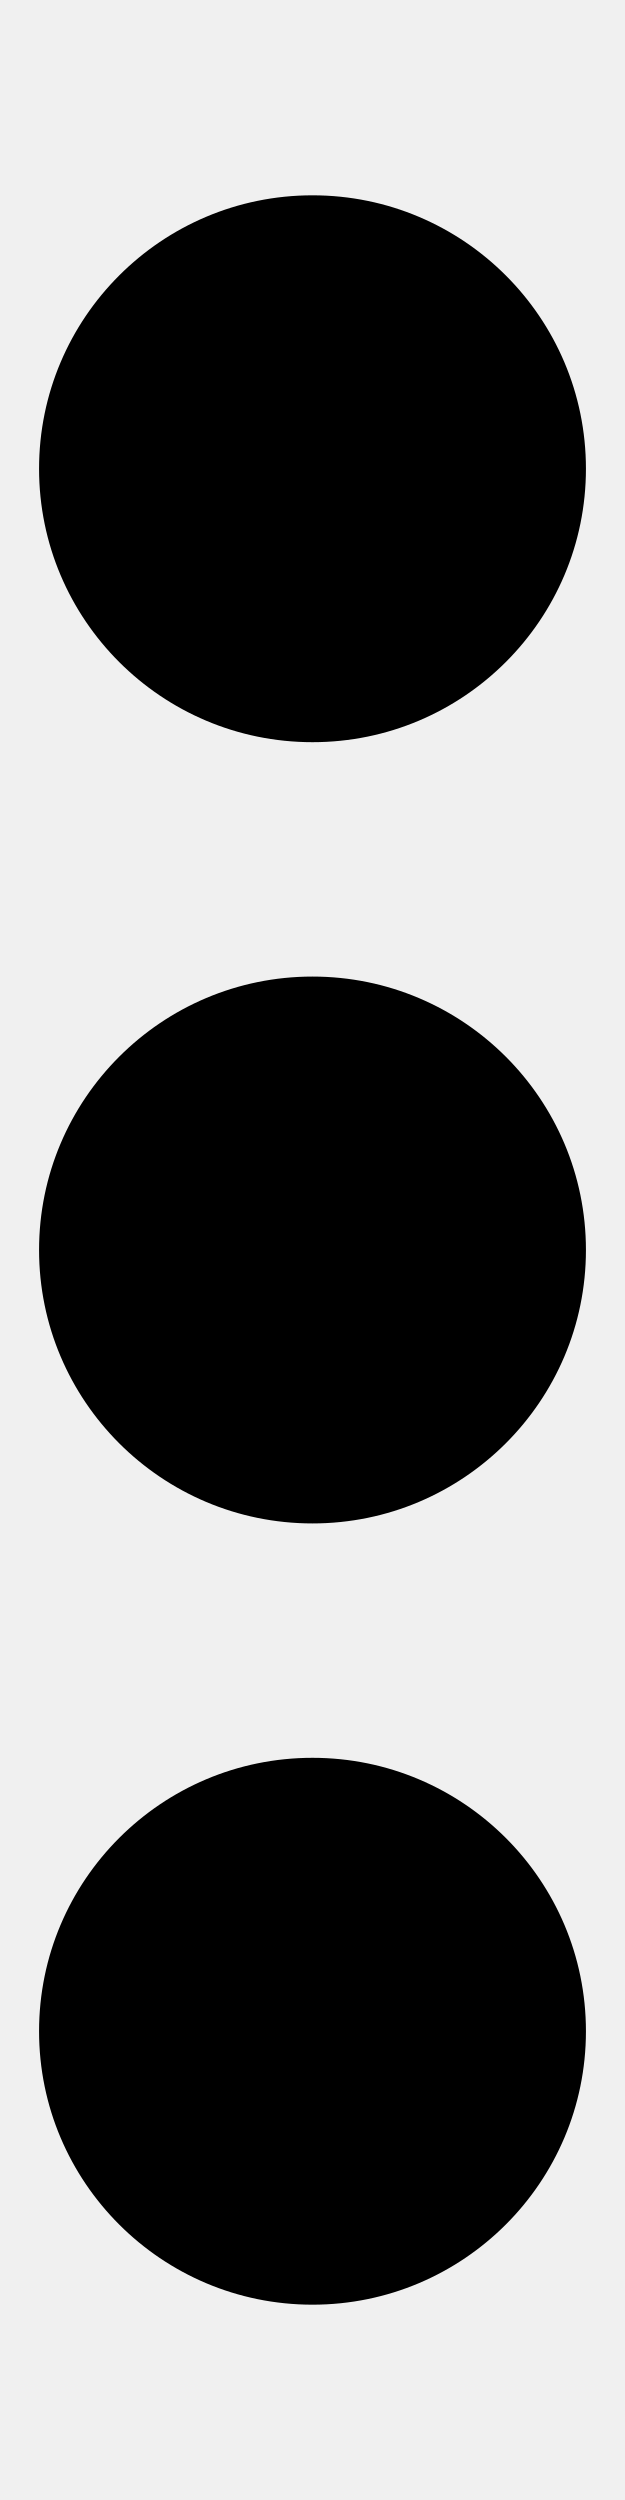
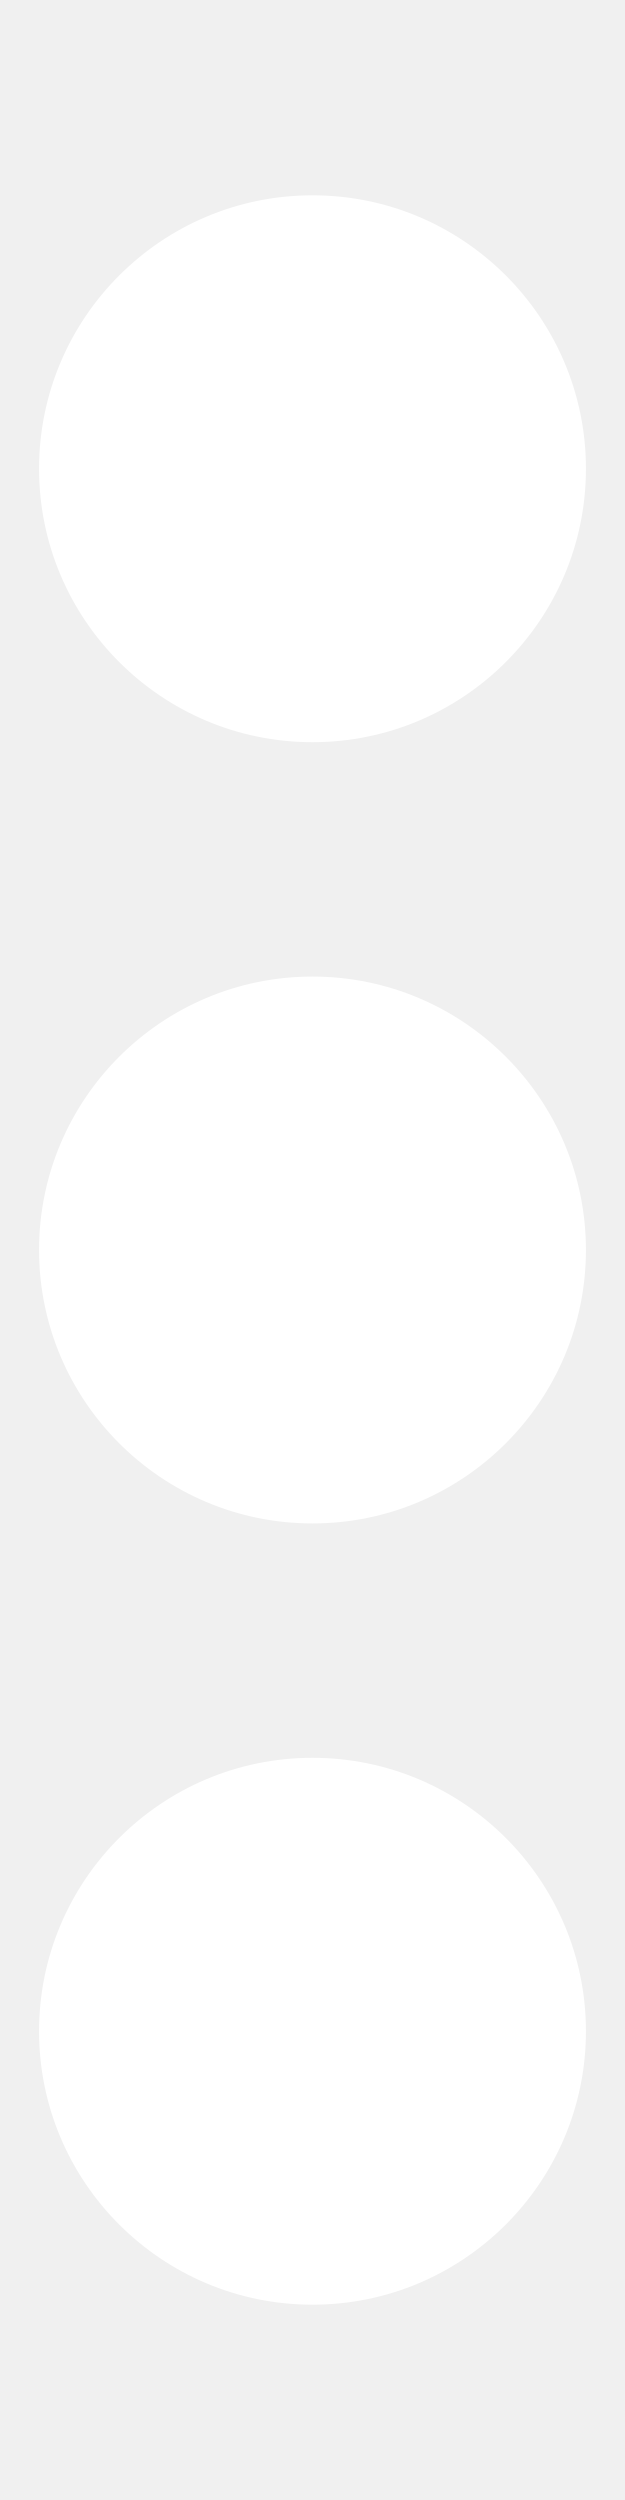
<svg xmlns="http://www.w3.org/2000/svg" viewBox="0 0 128 512">
-   <path d="M64 360c30.9 0 56 25.1 56 56s-25.1 56-56 56s-56-25.1-56-56s25.1-56 56-56zm0-160c30.9 0 56 25.1 56 56s-25.1 56-56 56s-56-25.1-56-56s25.1-56 56-56zM120 96c0 30.9-25.1 56-56 56S8 126.9 8 96S33.1 40 64 40s56 25.1 56 56z" />
+   <path fill="white" d="M64 360c30.9 0 56 25.1 56 56s-25.1 56-56 56s-56-25.1-56-56s25.1-56 56-56zm0-160c30.9 0 56 25.1 56 56s-25.1 56-56 56s-56-25.1-56-56s25.1-56 56-56zM120 96c0 30.9-25.1 56-56 56S8 126.9 8 96S33.1 40 64 40s56 25.1 56 56z" />
</svg>
